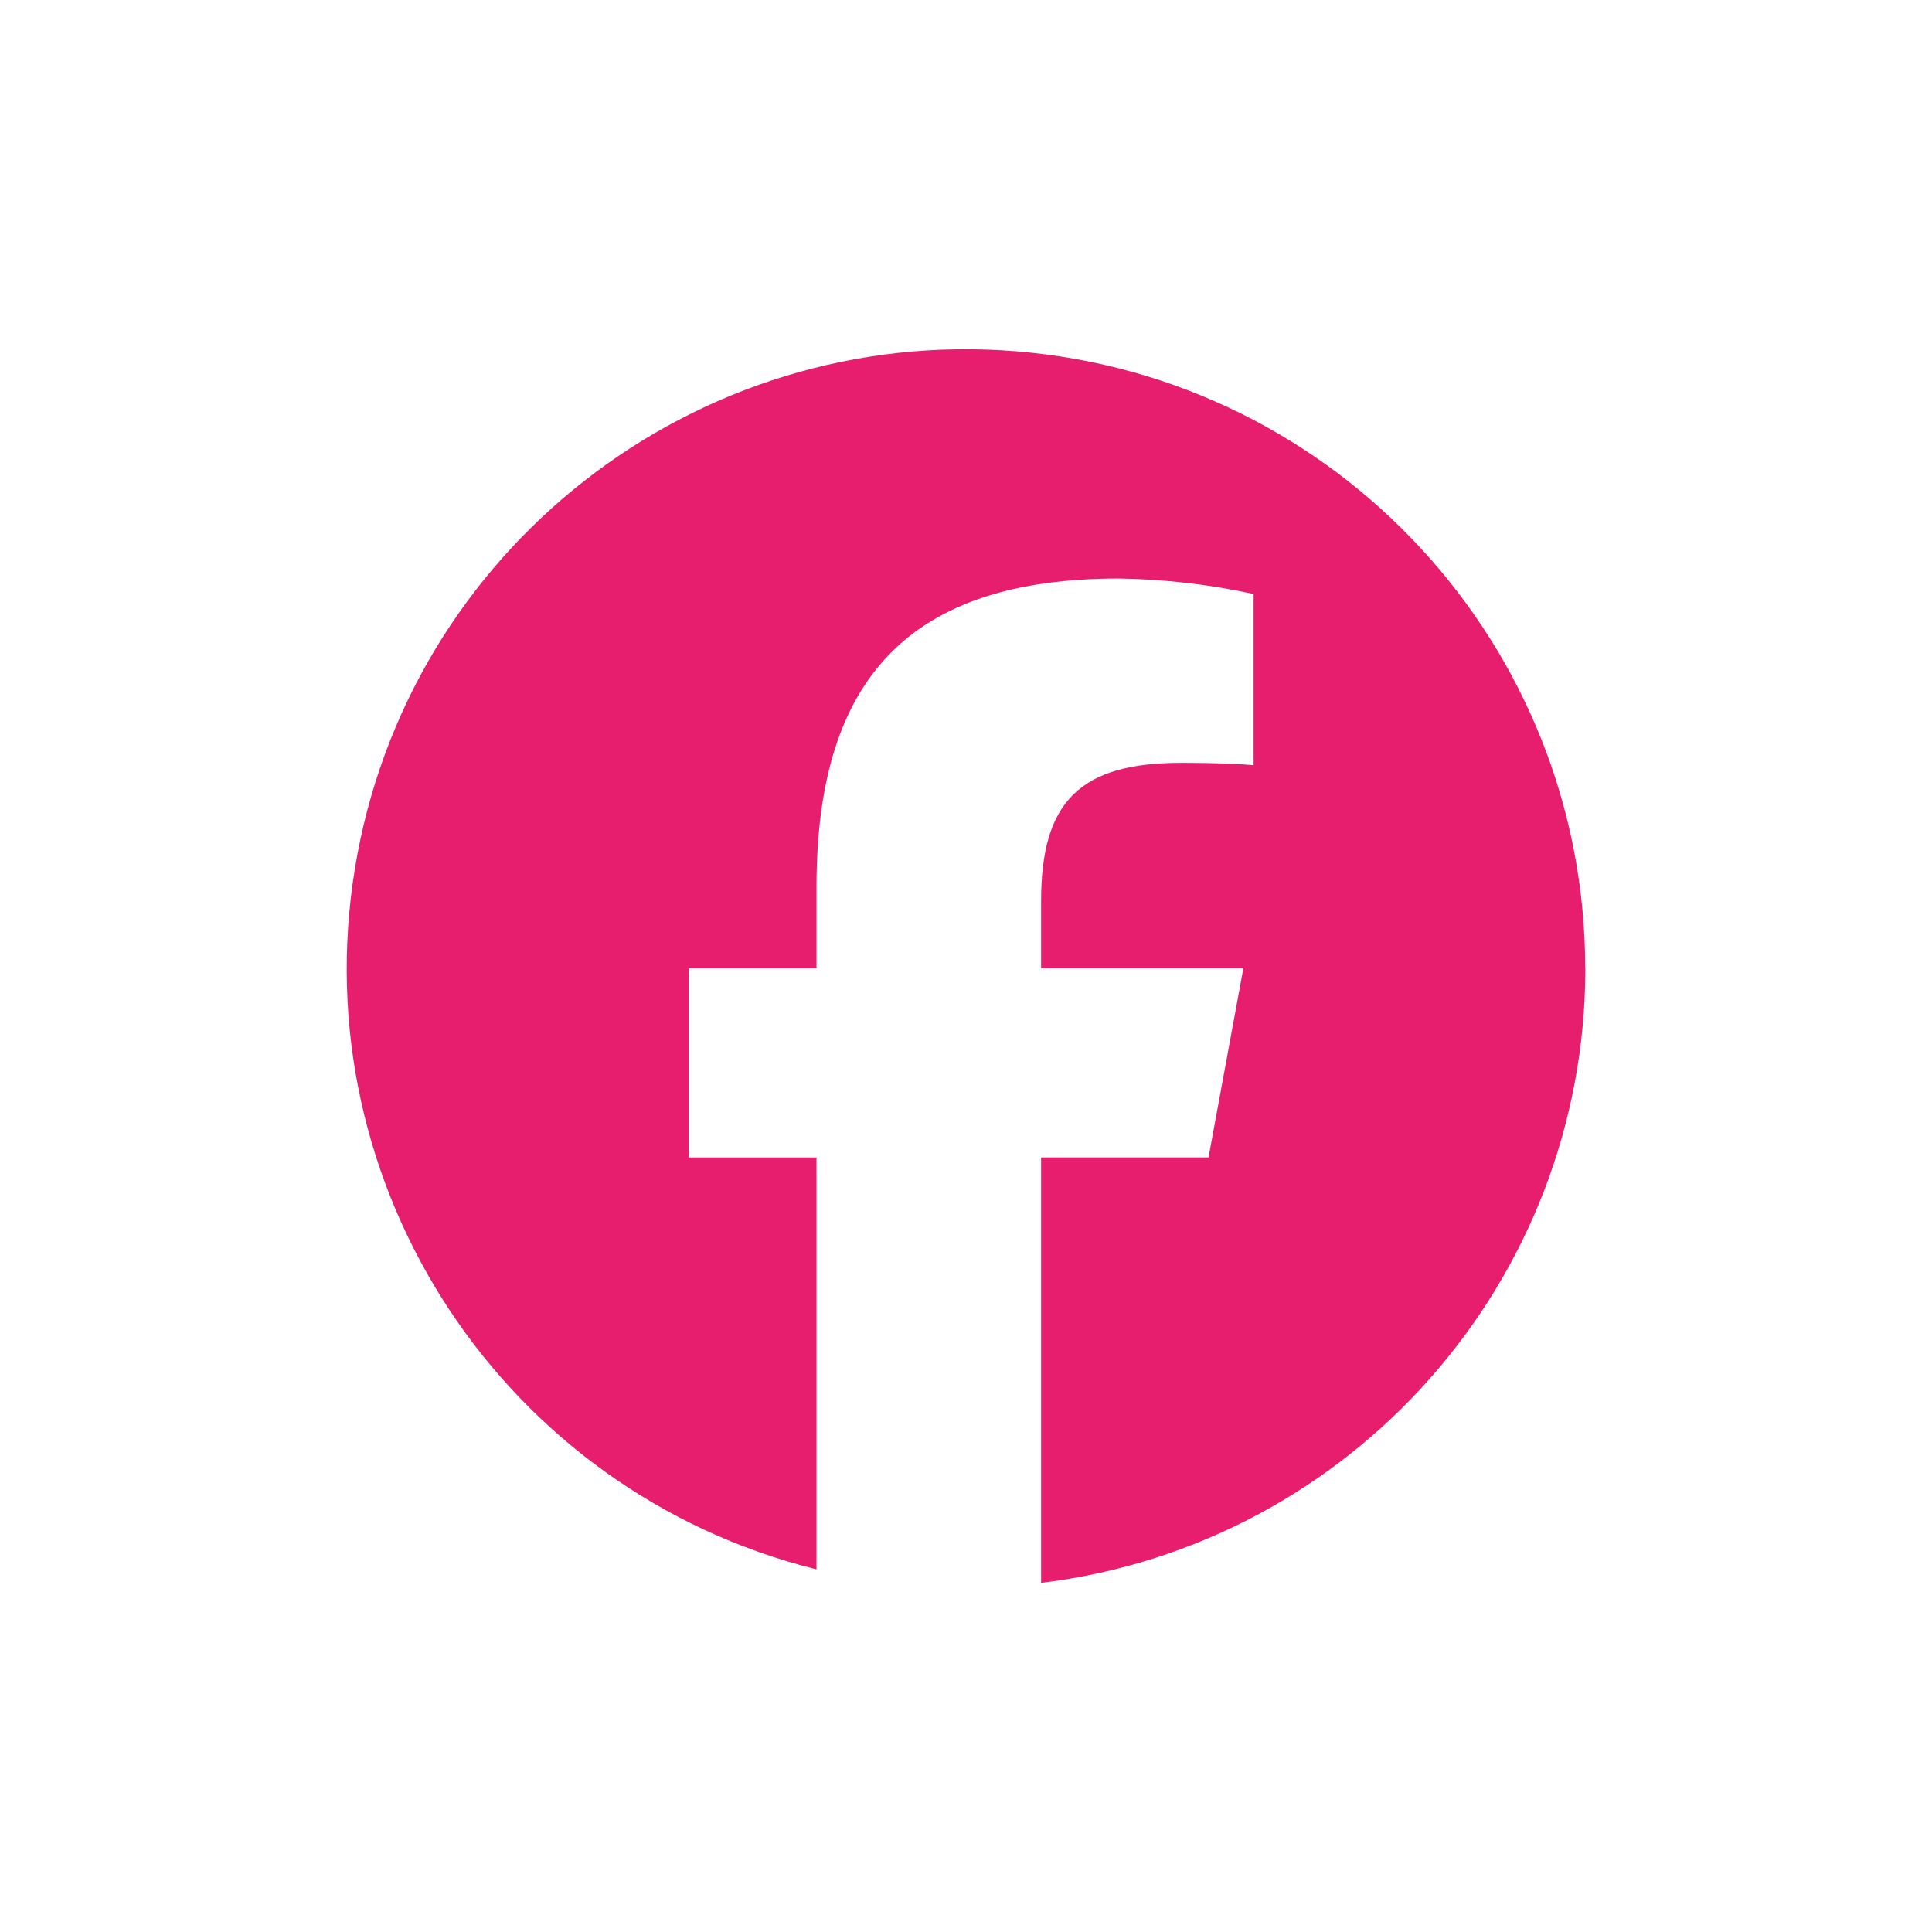
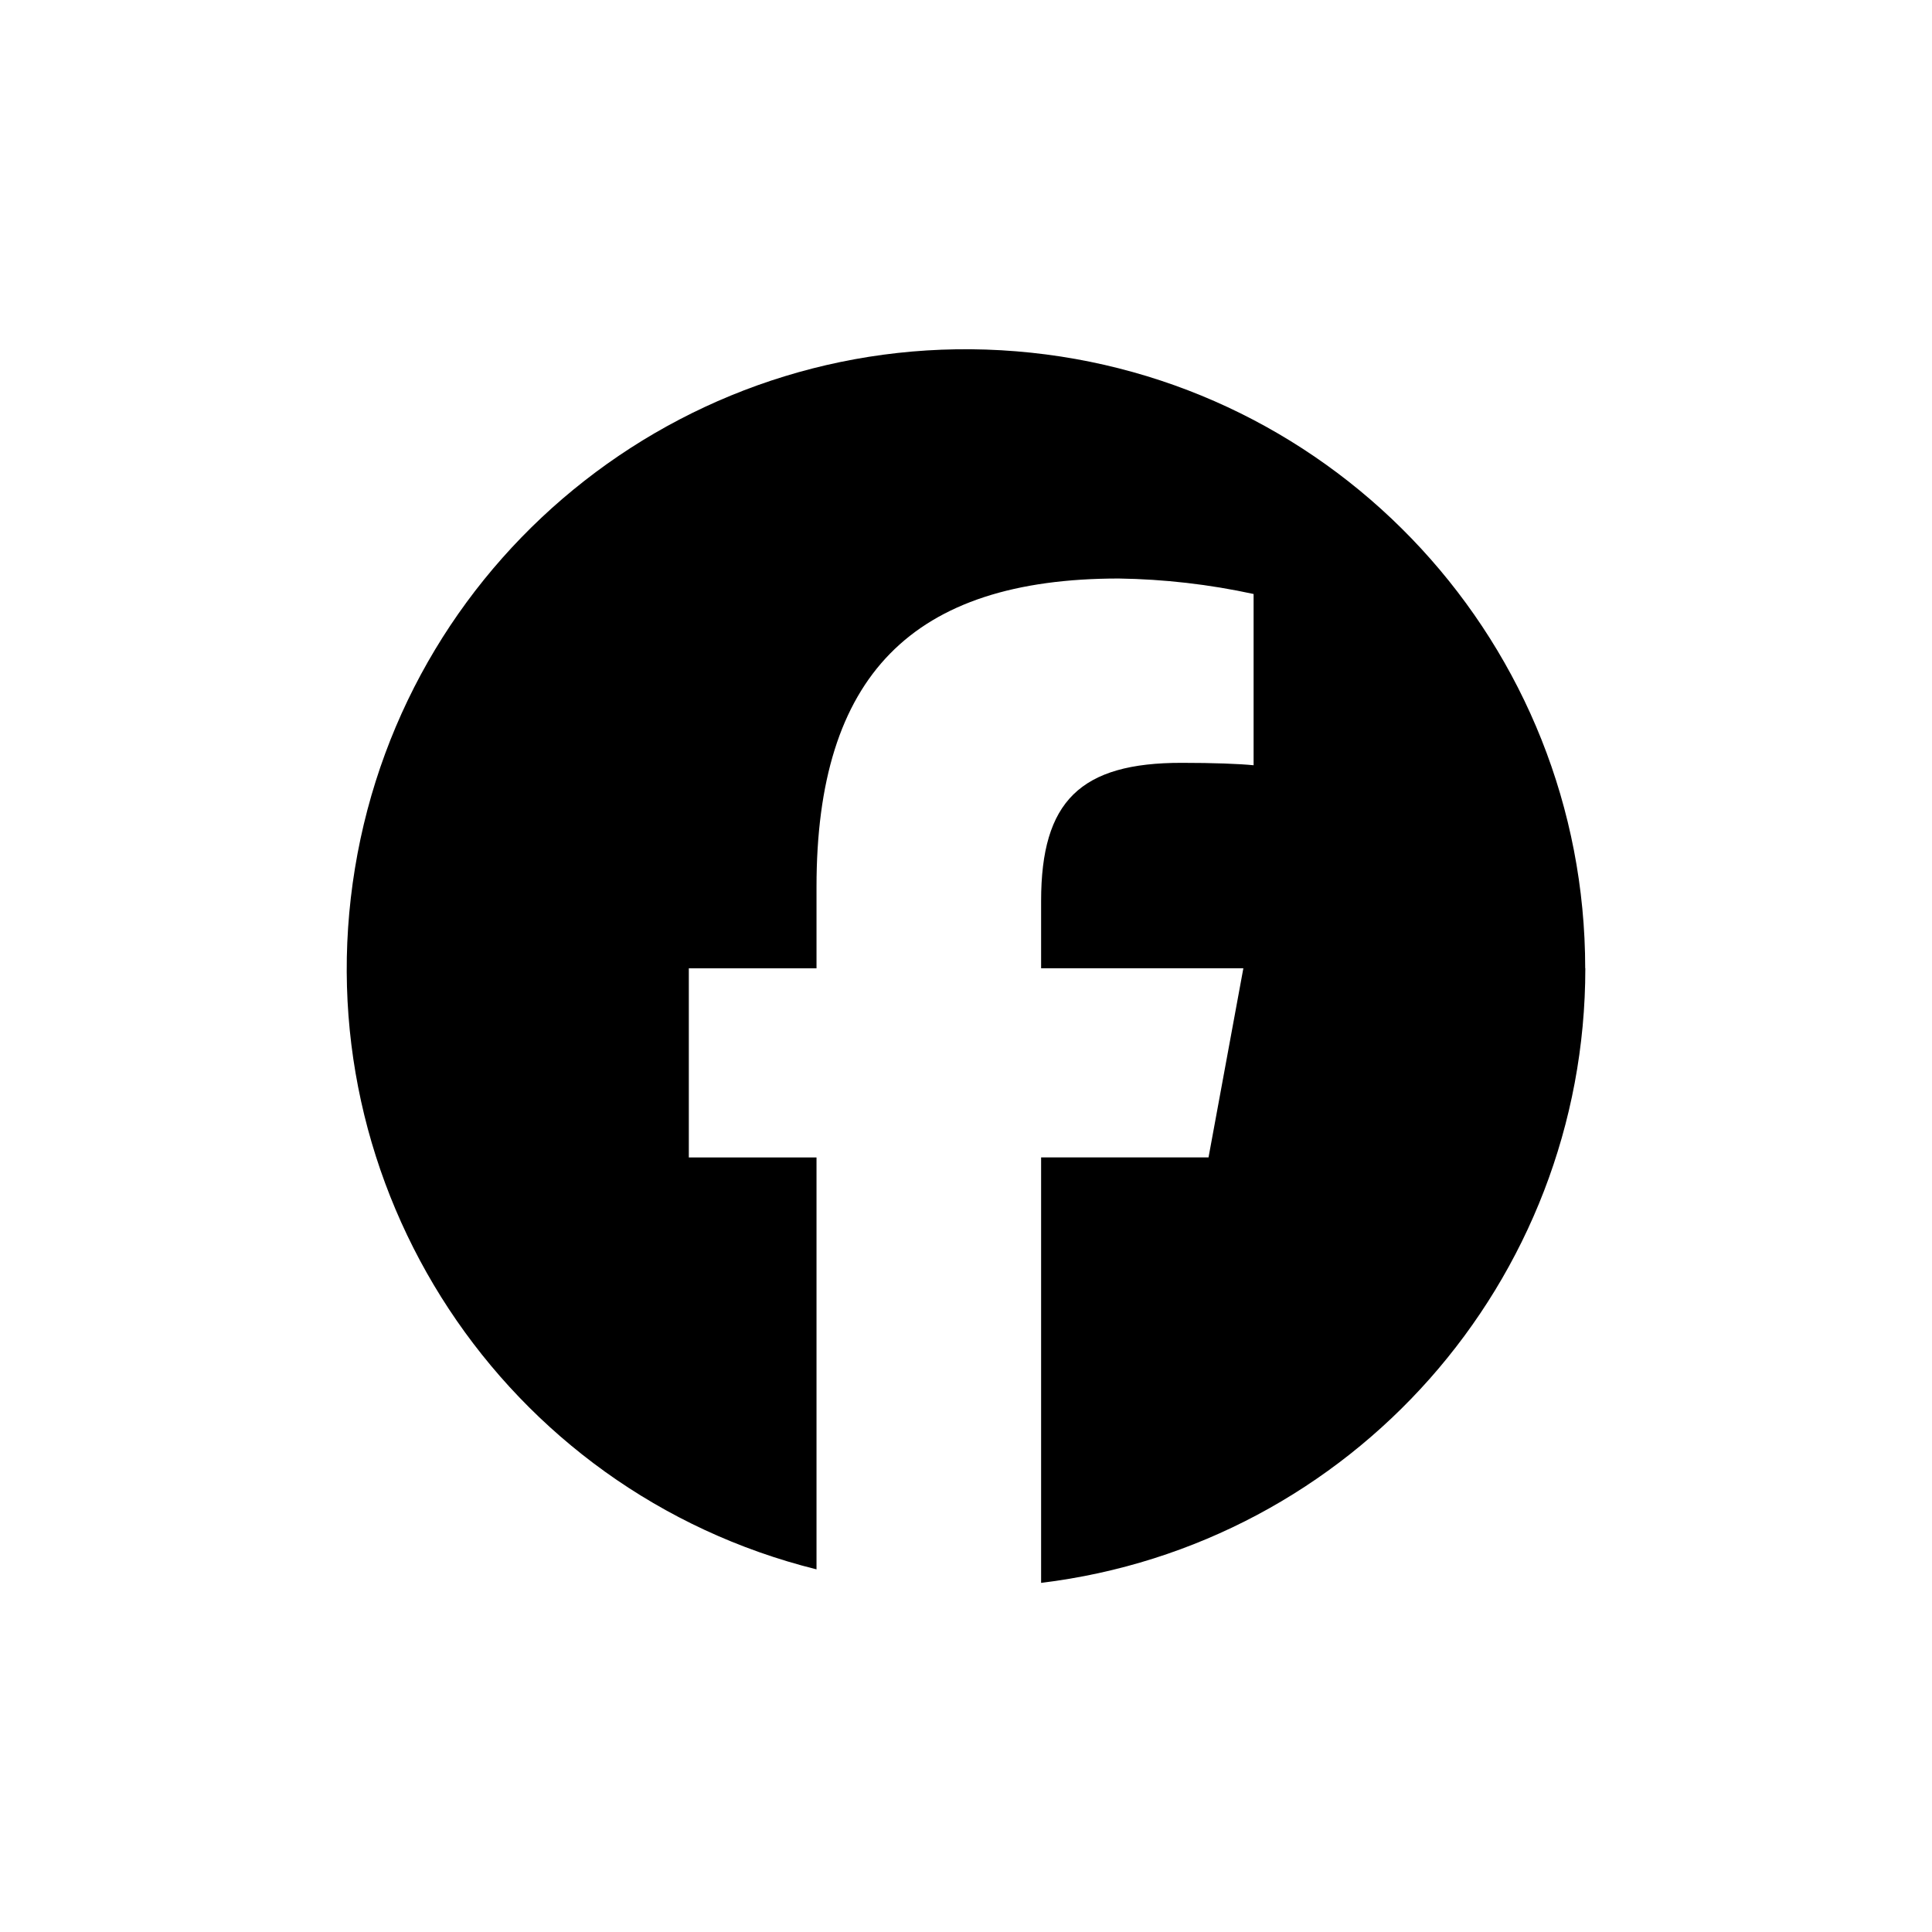
<svg xmlns="http://www.w3.org/2000/svg" viewBox="0 0 64 64">
  <defs>
    <clipPath id="b">
      <rect width="64" height="64" />
    </clipPath>
  </defs>
  <g id="a" clip-path="url(#b)">
-     <path d="M41.024,20.512A20.512,20.512,0,1,0,15.56,40.423V26.778H11.33V20.512H15.56v-2.7C15.56,10.833,18.717,7.6,25.576,7.6a22.577,22.577,0,0,1,4.463.513v5.673c-.481-.048-1.322-.08-2.372-.08C24.3,13.7,23,14.975,23,18.284v2.227h6.7l-1.154,6.266H23V40.871a20.509,20.509,0,0,0,18.028-20.36Z" transform="translate(11.488 11.564)" fill="#e71e6e" />
+     <path d="M41.024,20.512A20.512,20.512,0,1,0,15.56,40.423V26.778H11.33V20.512H15.56v-2.7C15.56,10.833,18.717,7.6,25.576,7.6a22.577,22.577,0,0,1,4.463.513v5.673c-.481-.048-1.322-.08-2.372-.08C24.3,13.7,23,14.975,23,18.284v2.227h6.7l-1.154,6.266H23V40.871a20.509,20.509,0,0,0,18.028-20.36Z" transform="translate(11.488 11.564)" />
  </g>
</svg>
